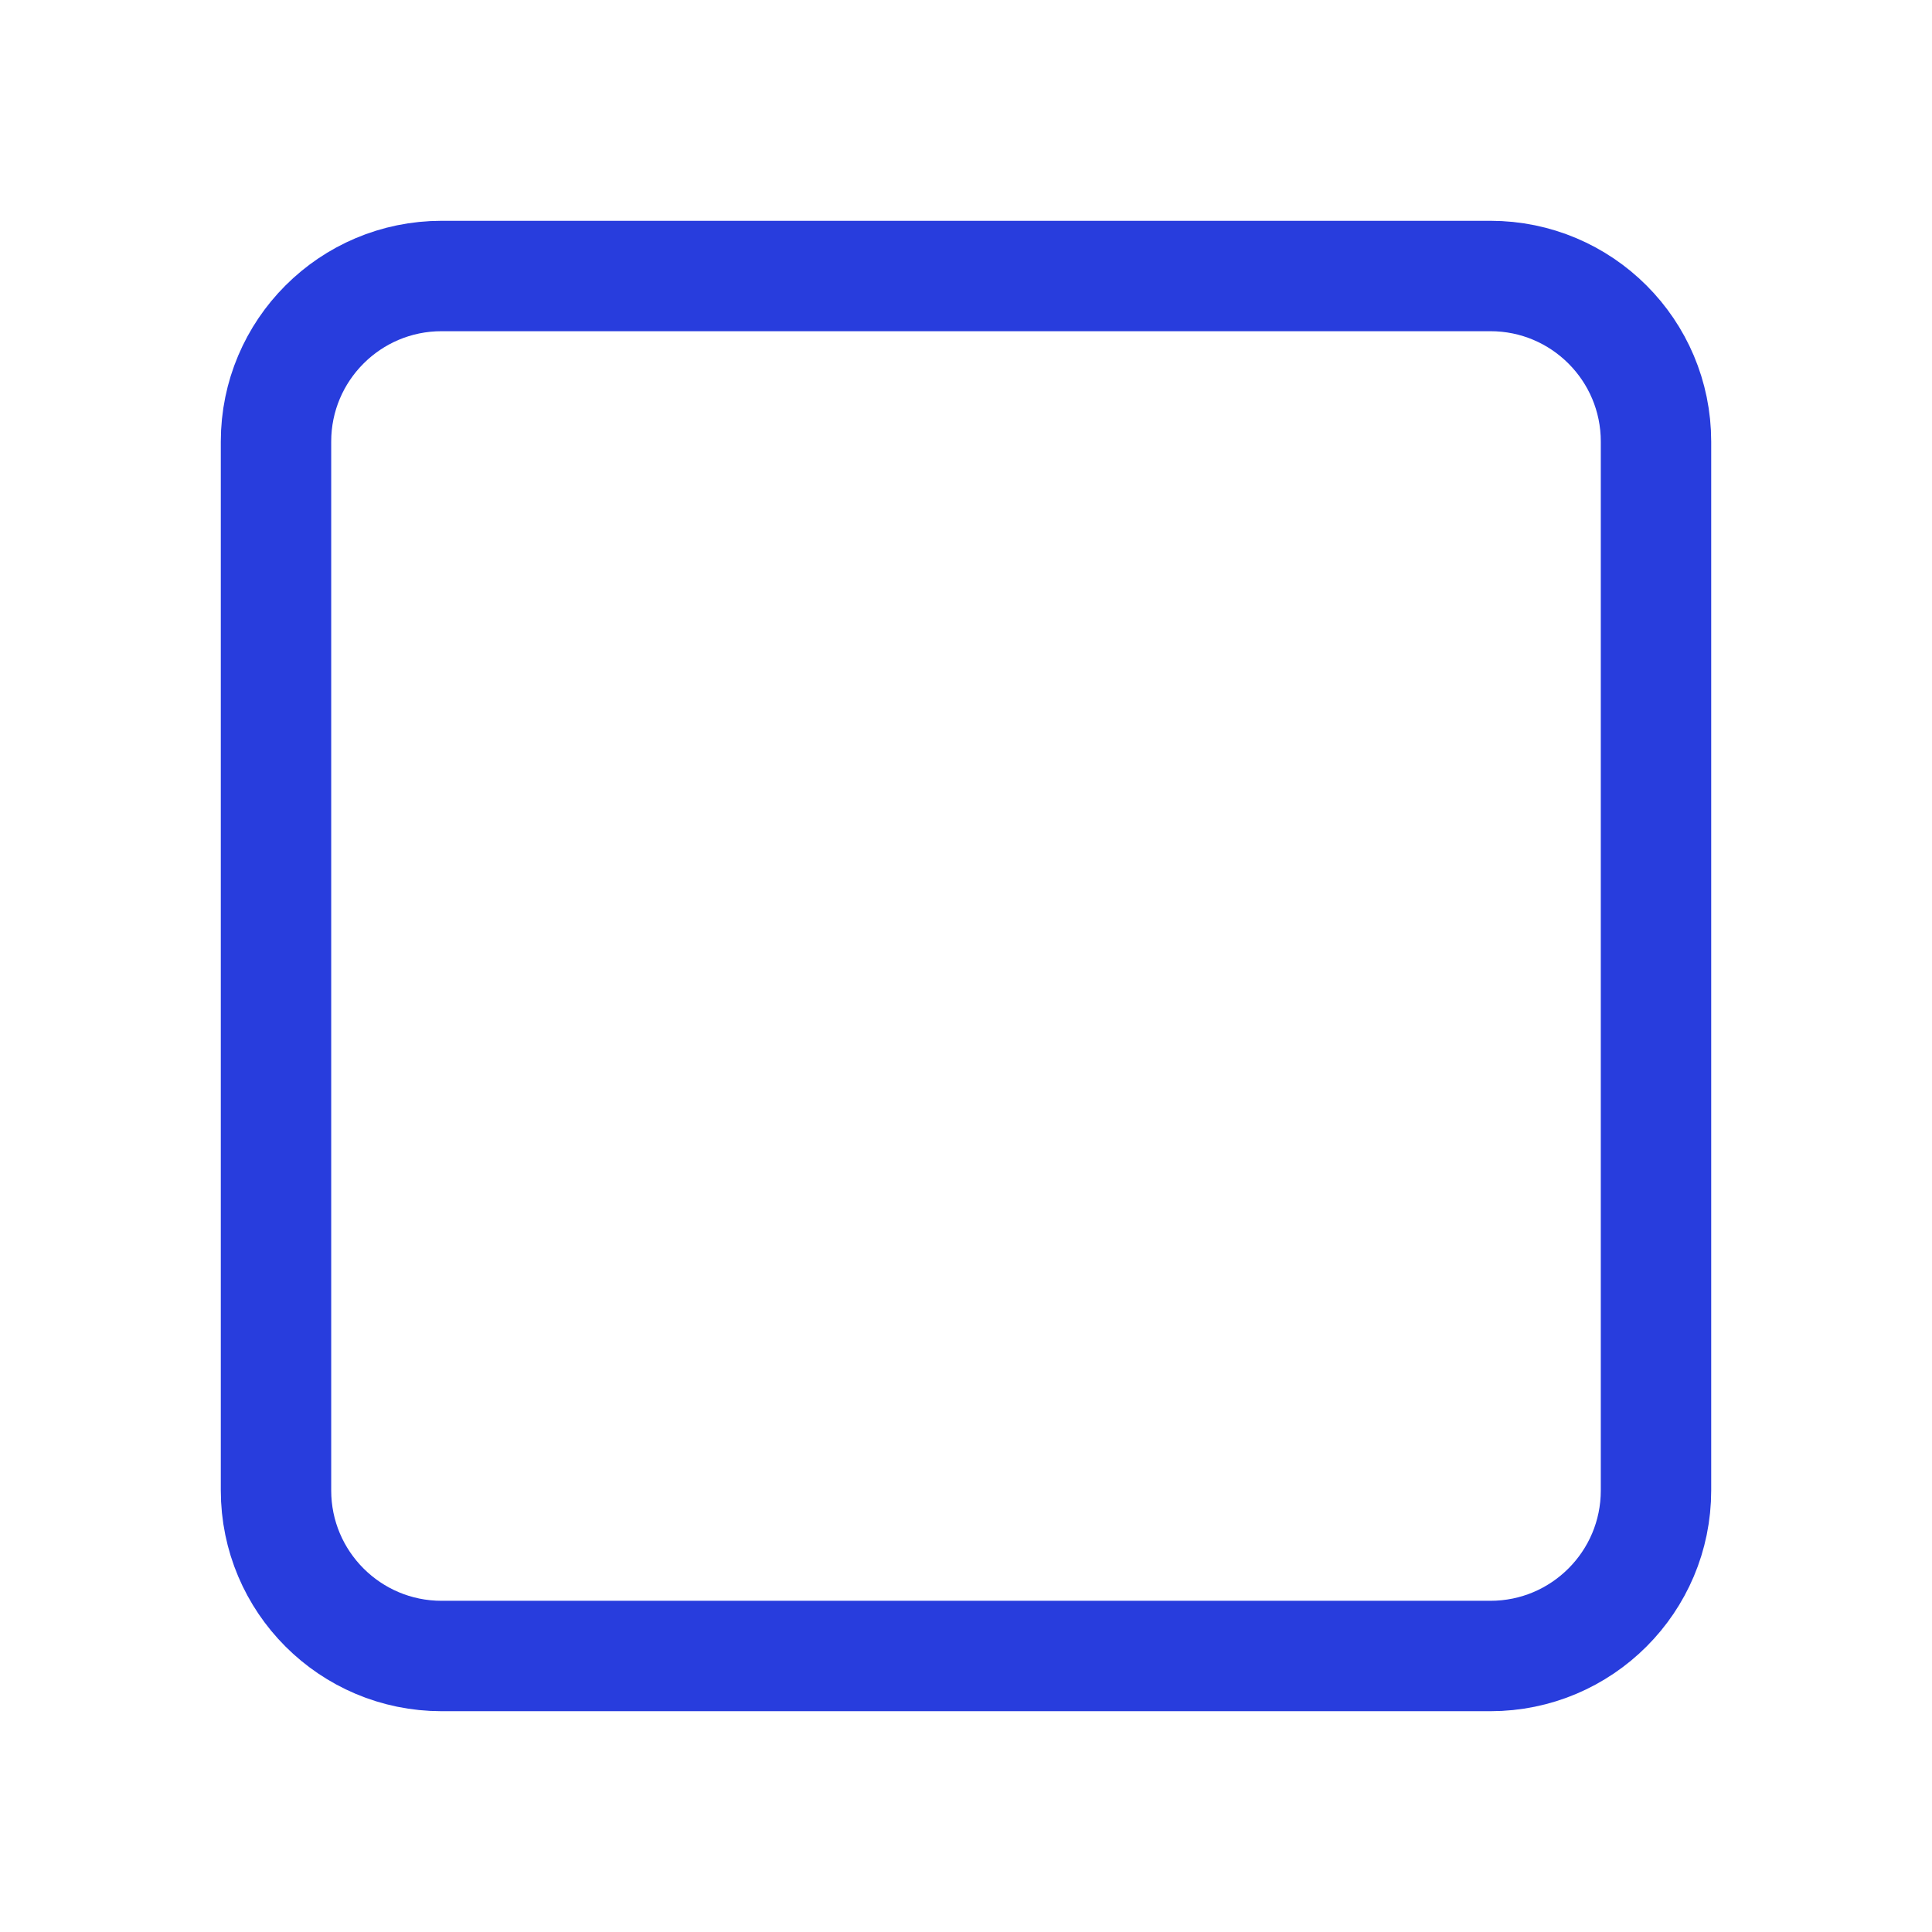
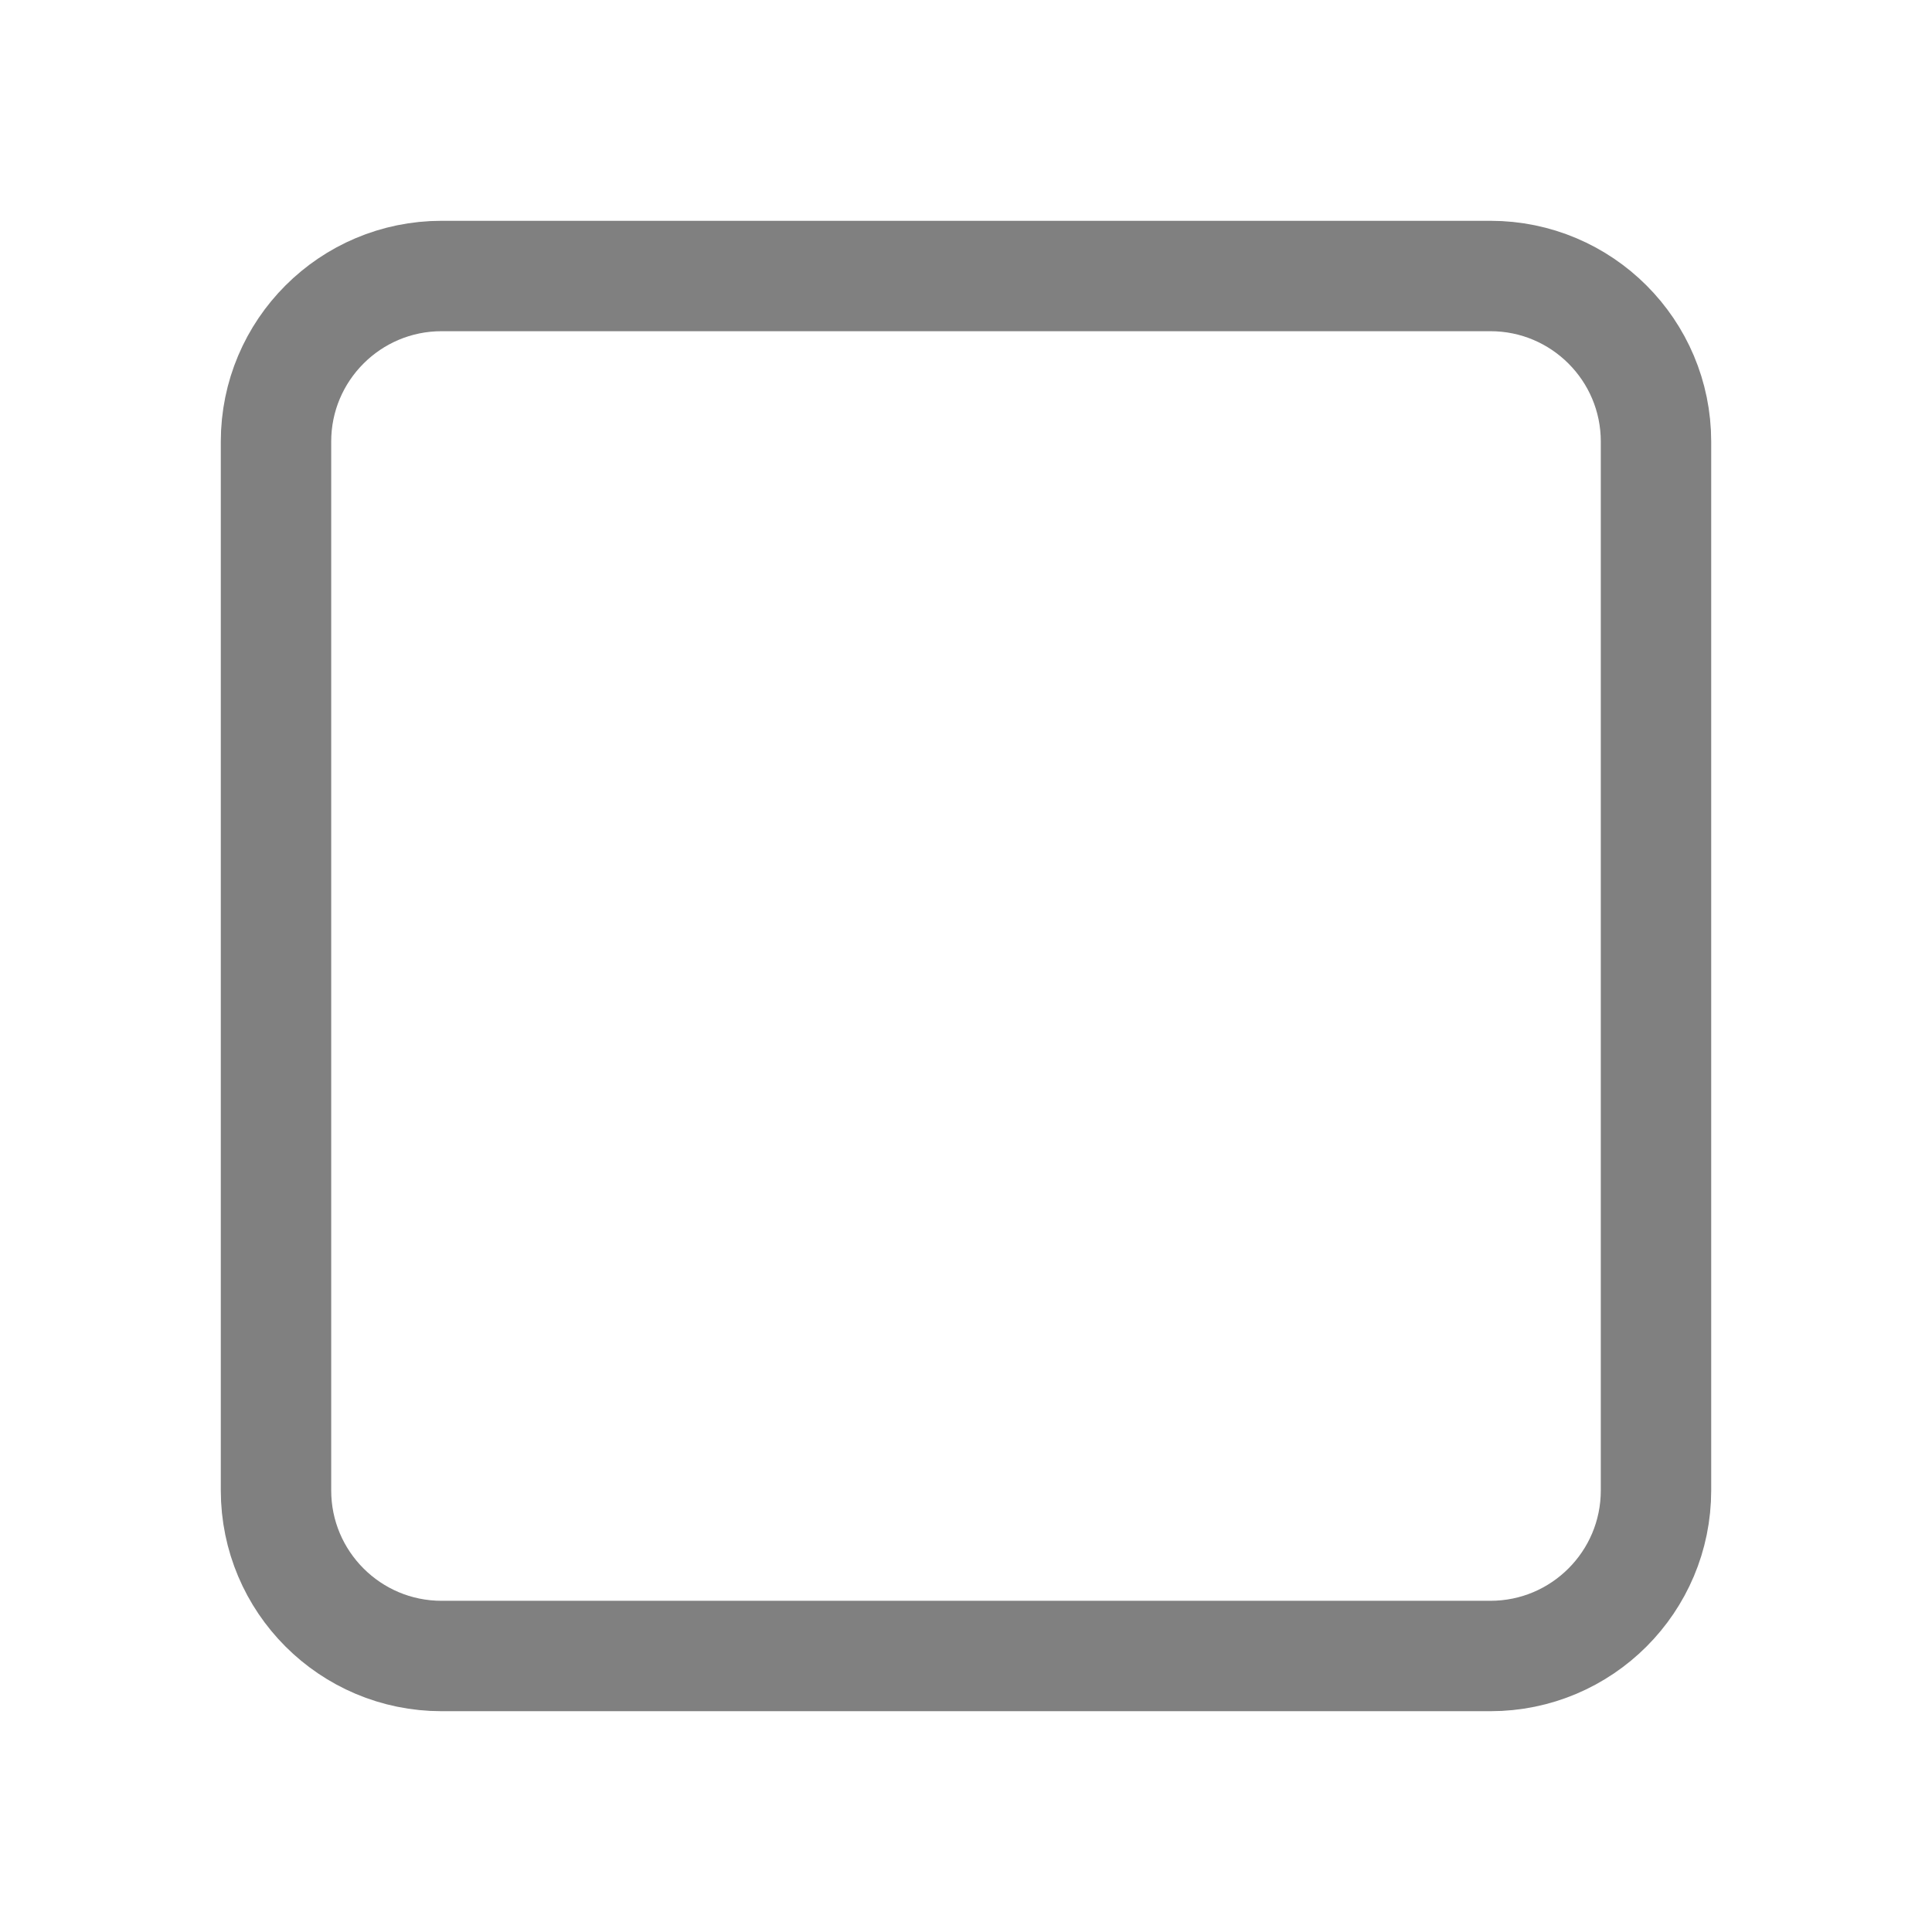
<svg xmlns="http://www.w3.org/2000/svg" width="35px" height="35px" viewBox="0 0 35 35" version="1.1">
  <defs />
  <g id="Symbols" stroke="none" stroke-width="1" fill="none" fill-rule="evenodd">
-     <g id="icons/selection/unselectedCheck" stroke="#283DDD" stroke-width="2">
+     <g id="icons/selection/unselectedCheck" stroke="#808080" stroke-width="2">
      <rect id="blank-check-dark" x="5" y="5" width="25" height="25" rx="3" />
    </g>
  </g>
</svg>
